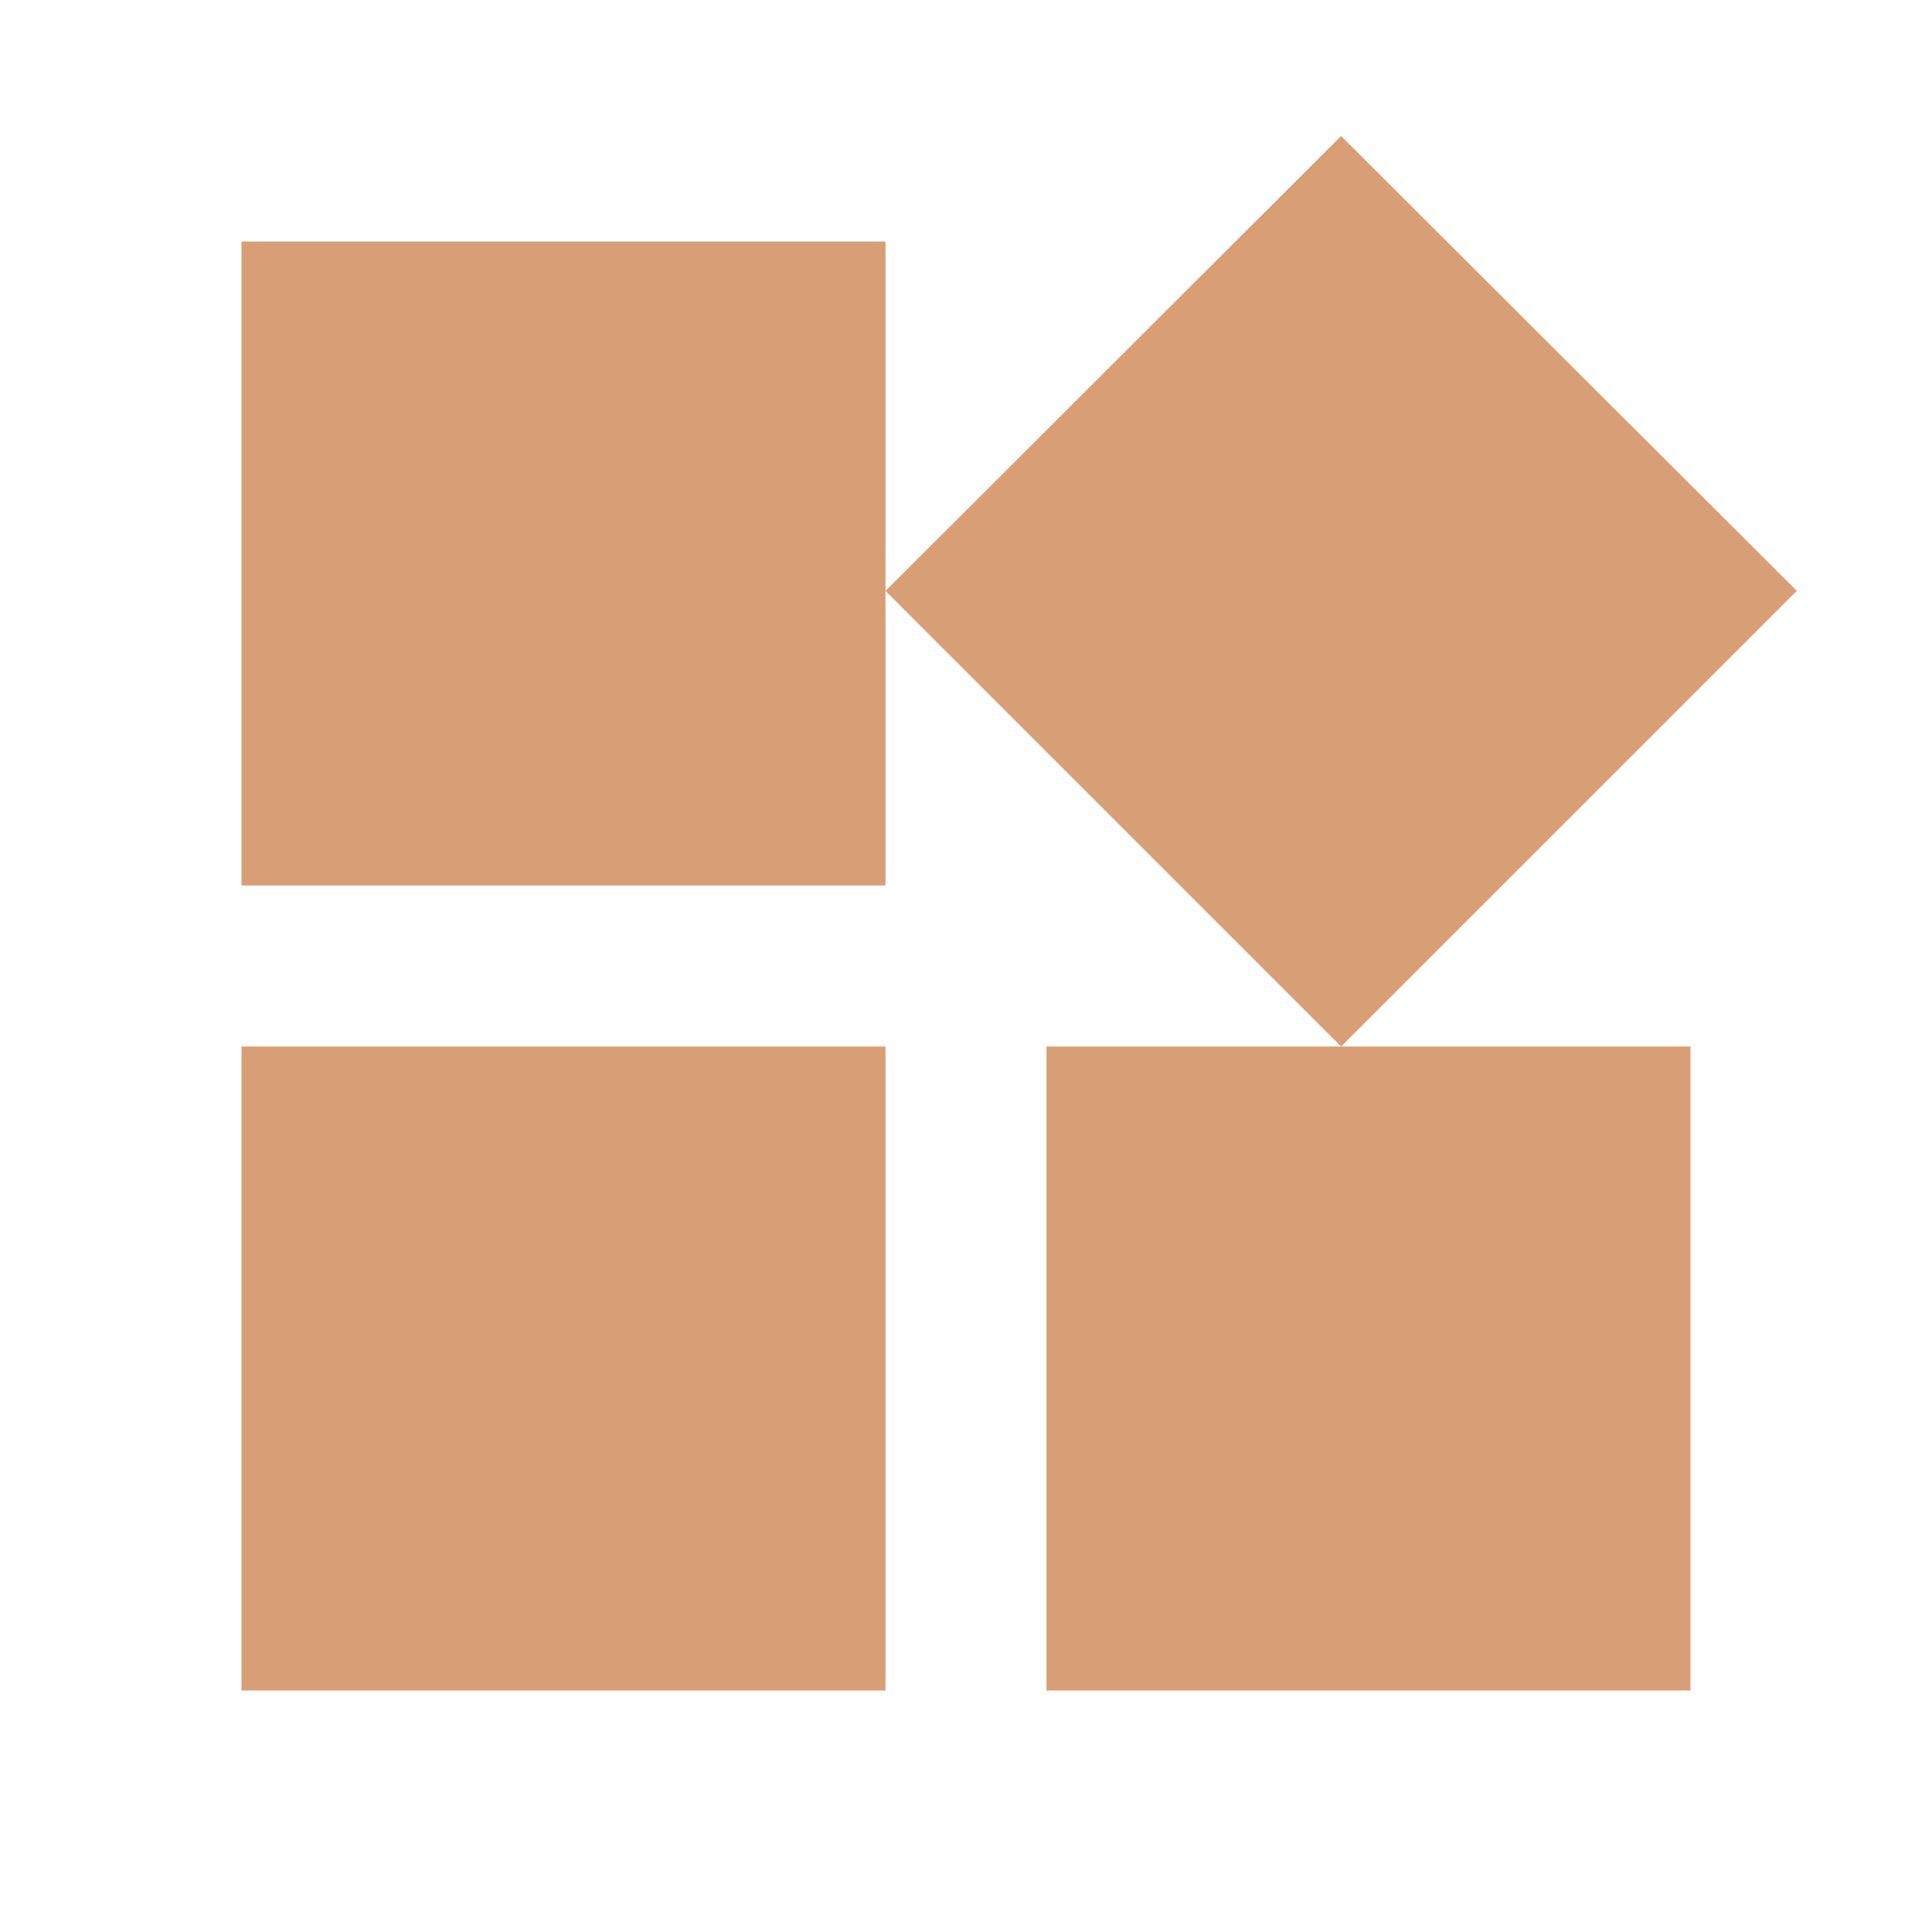
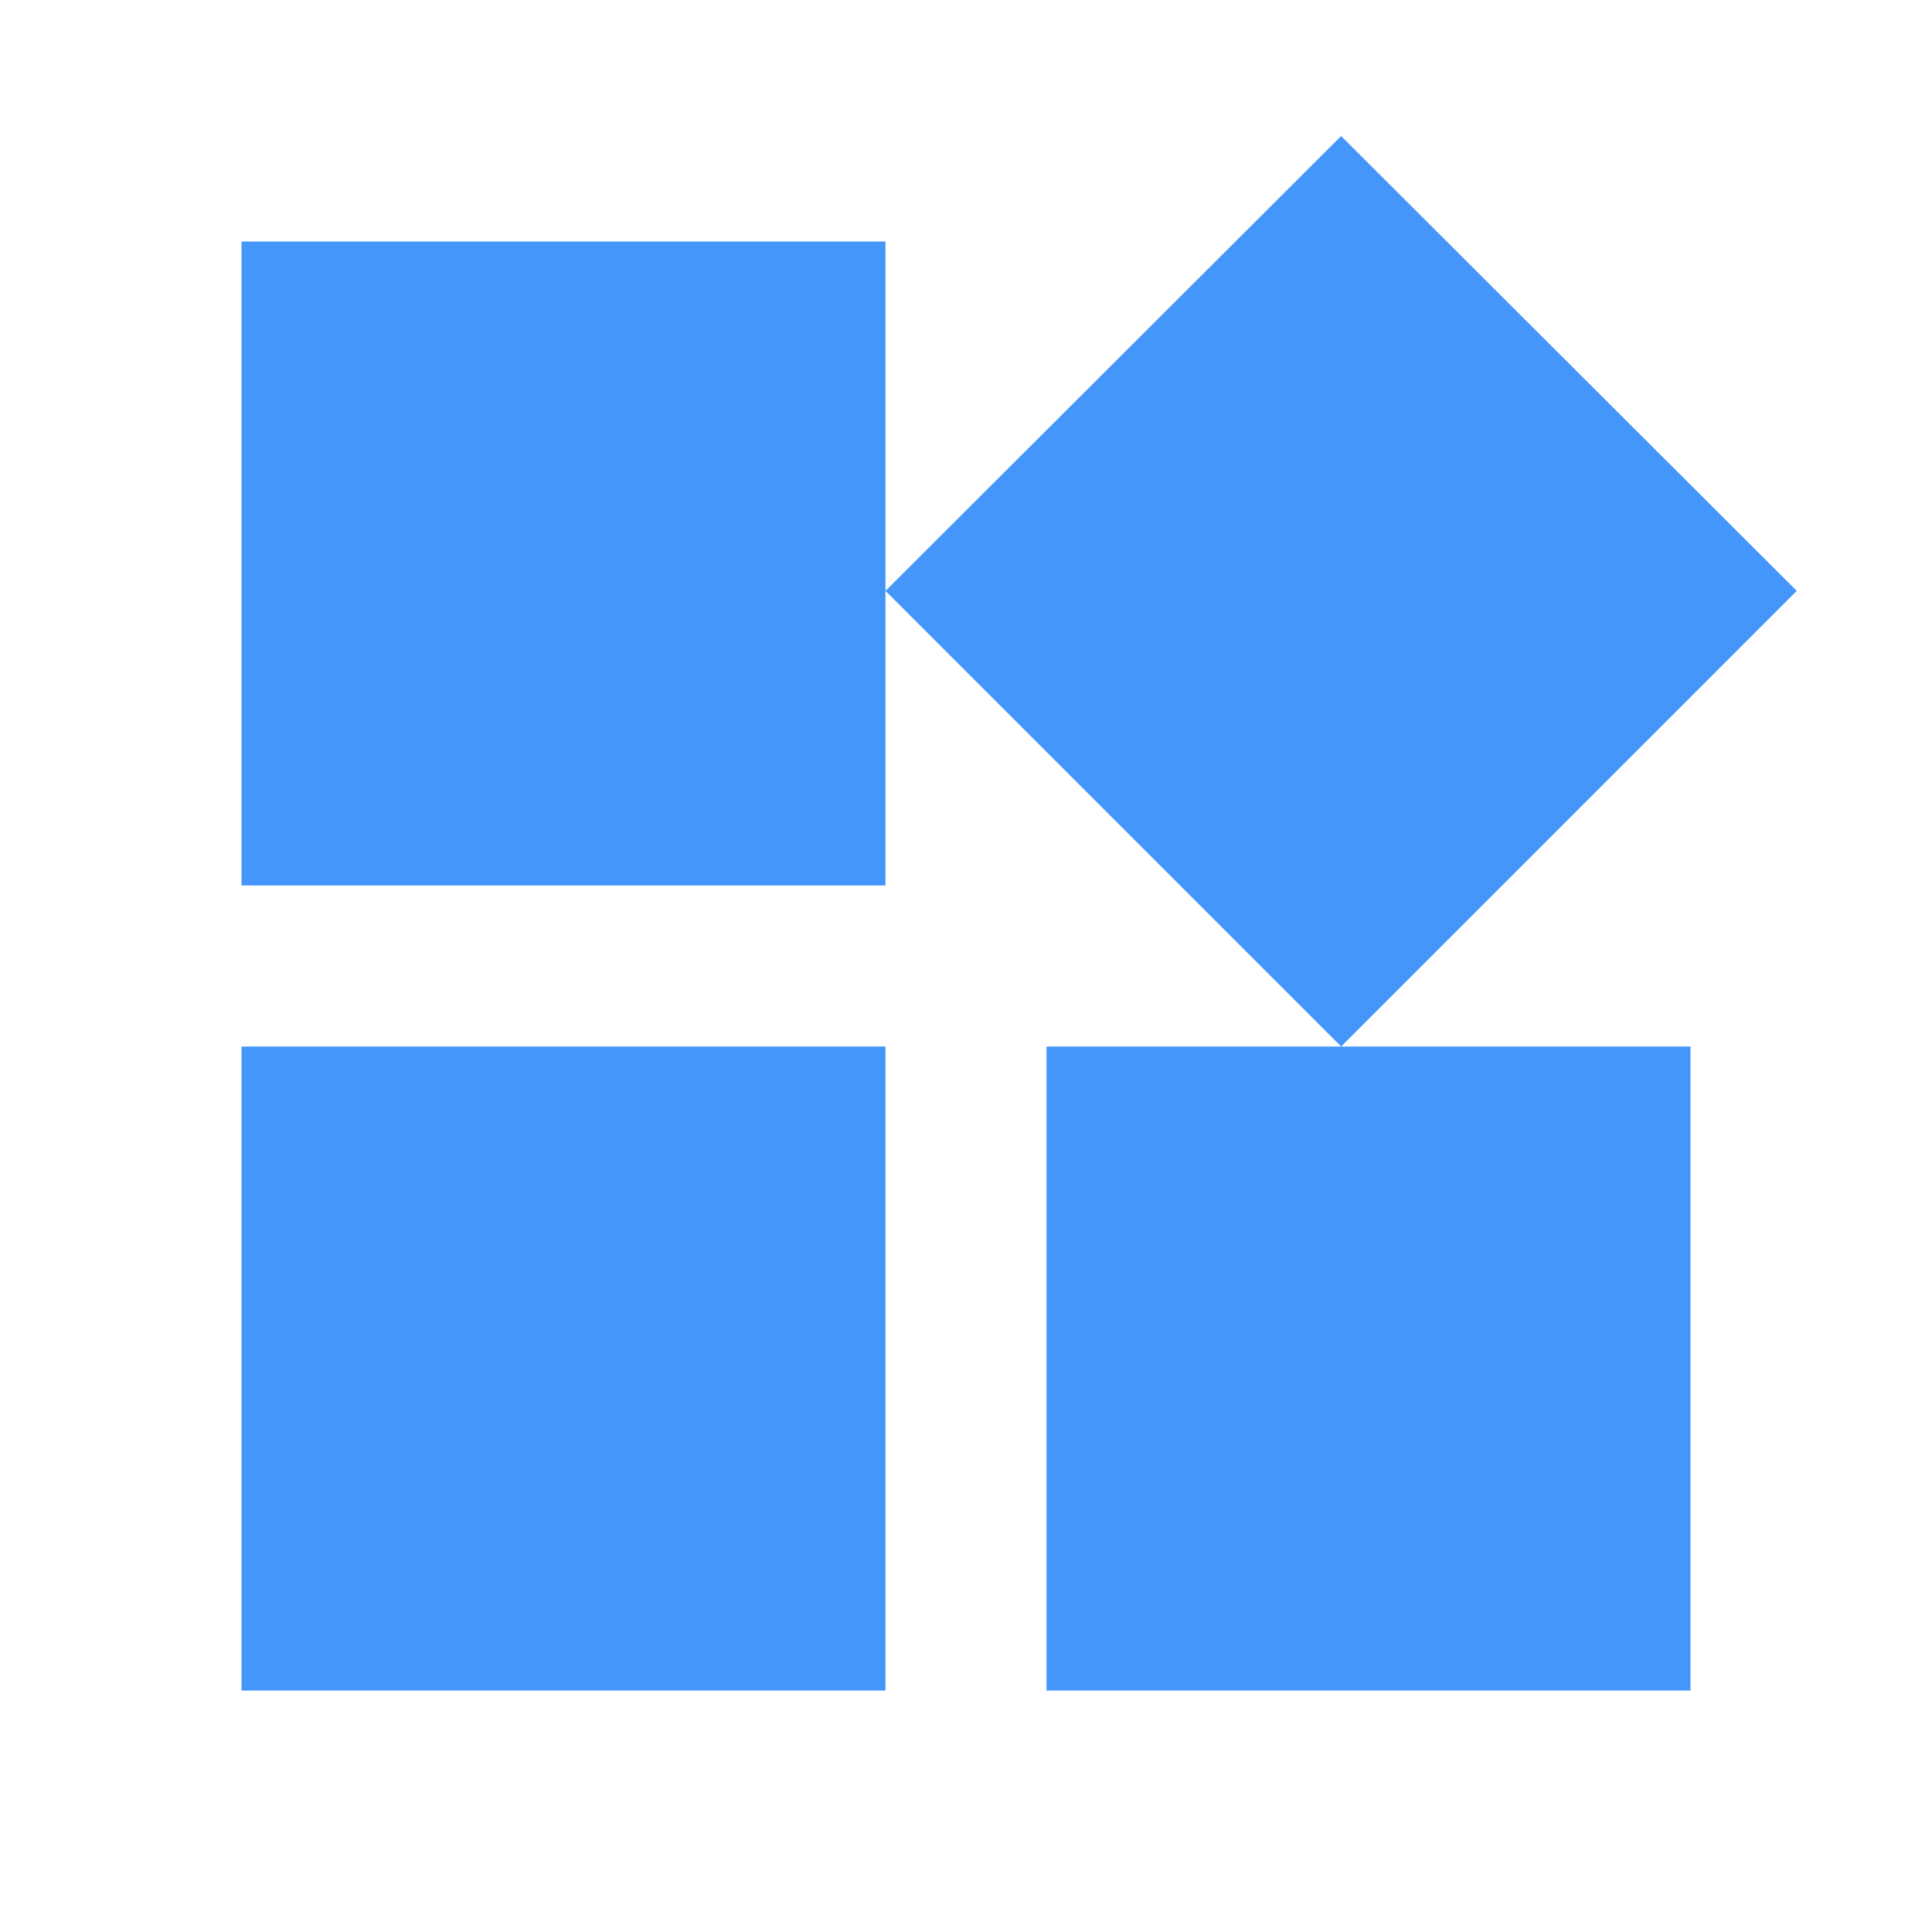
- <svg xmlns="http://www.w3.org/2000/svg" height="24px" viewBox="0 0 24 24" width="24px" fill="#d89e76">
+ <svg xmlns="http://www.w3.org/2000/svg" height="24px" viewBox="0 0 24 24" width="24px" fill="#4496FB">
  <path d="M0 0h24v24H0z" fill="none" />
  <path d="M13 13v8h8v-8h-8zM3 21h8v-8H3v8zM3 3v8h8V3H3zm13.66-1.31L11 7.34 16.66 13l5.66-5.66-5.66-5.65z" />
</svg>
